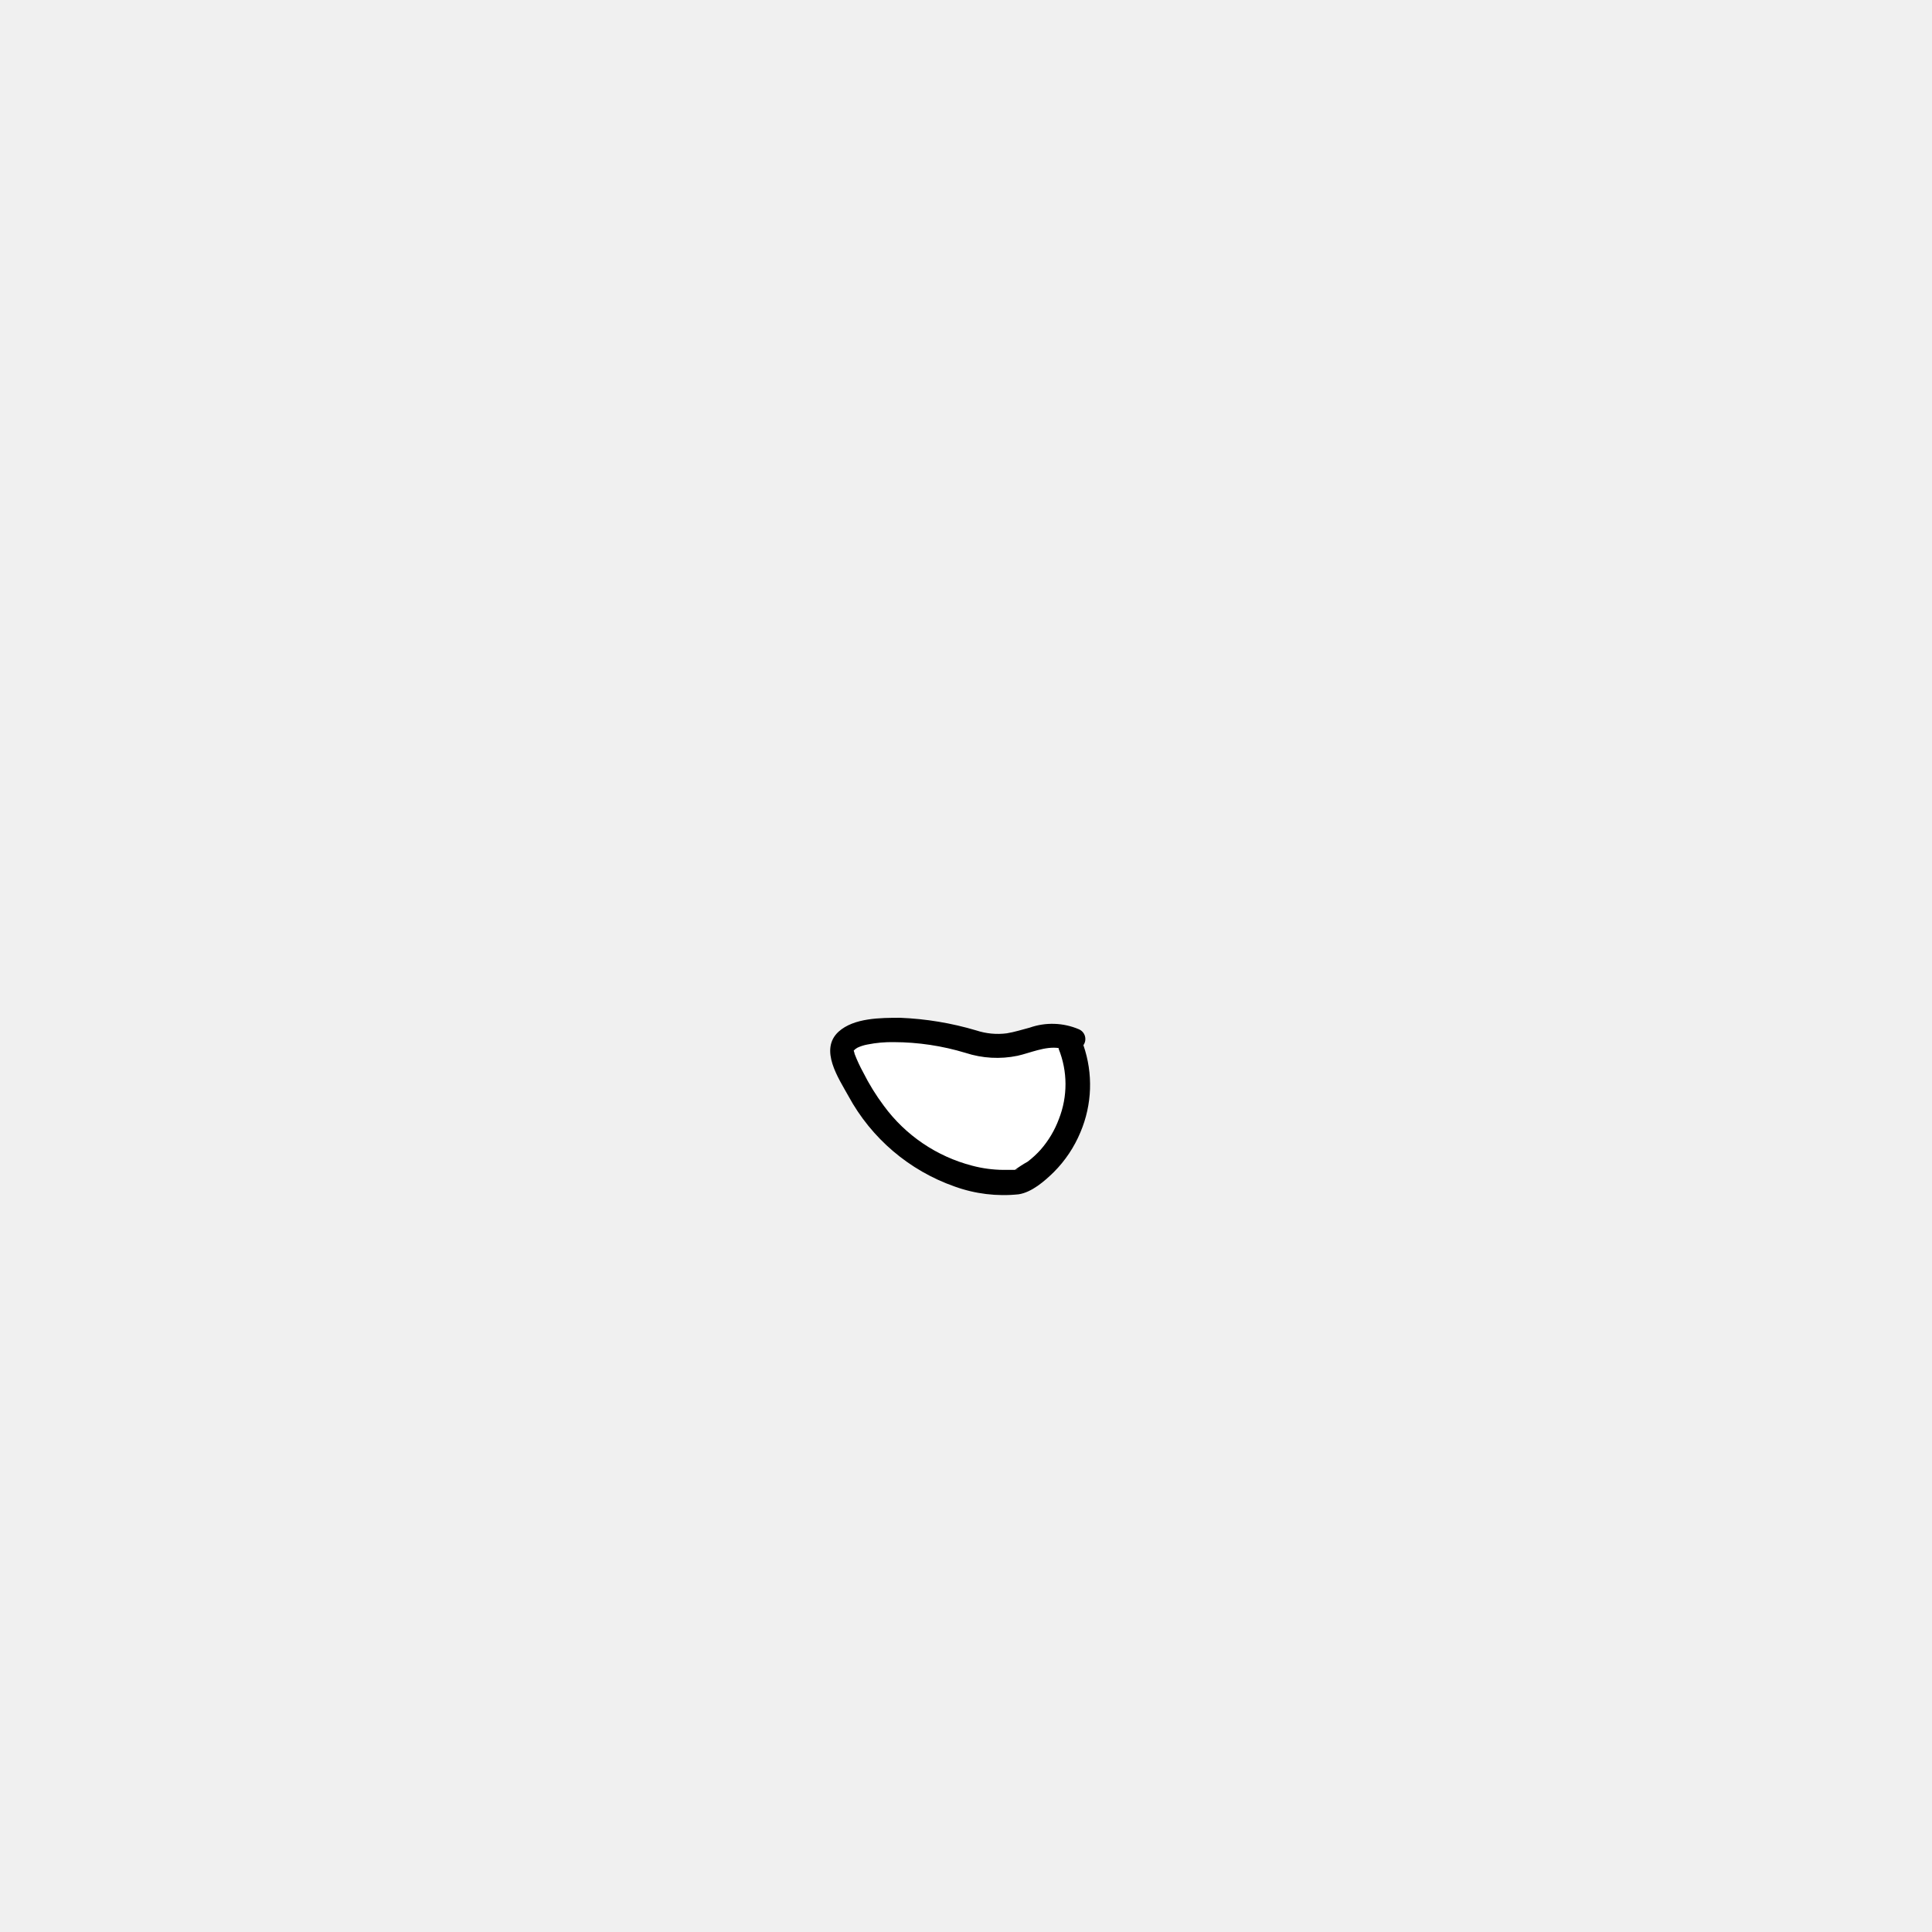
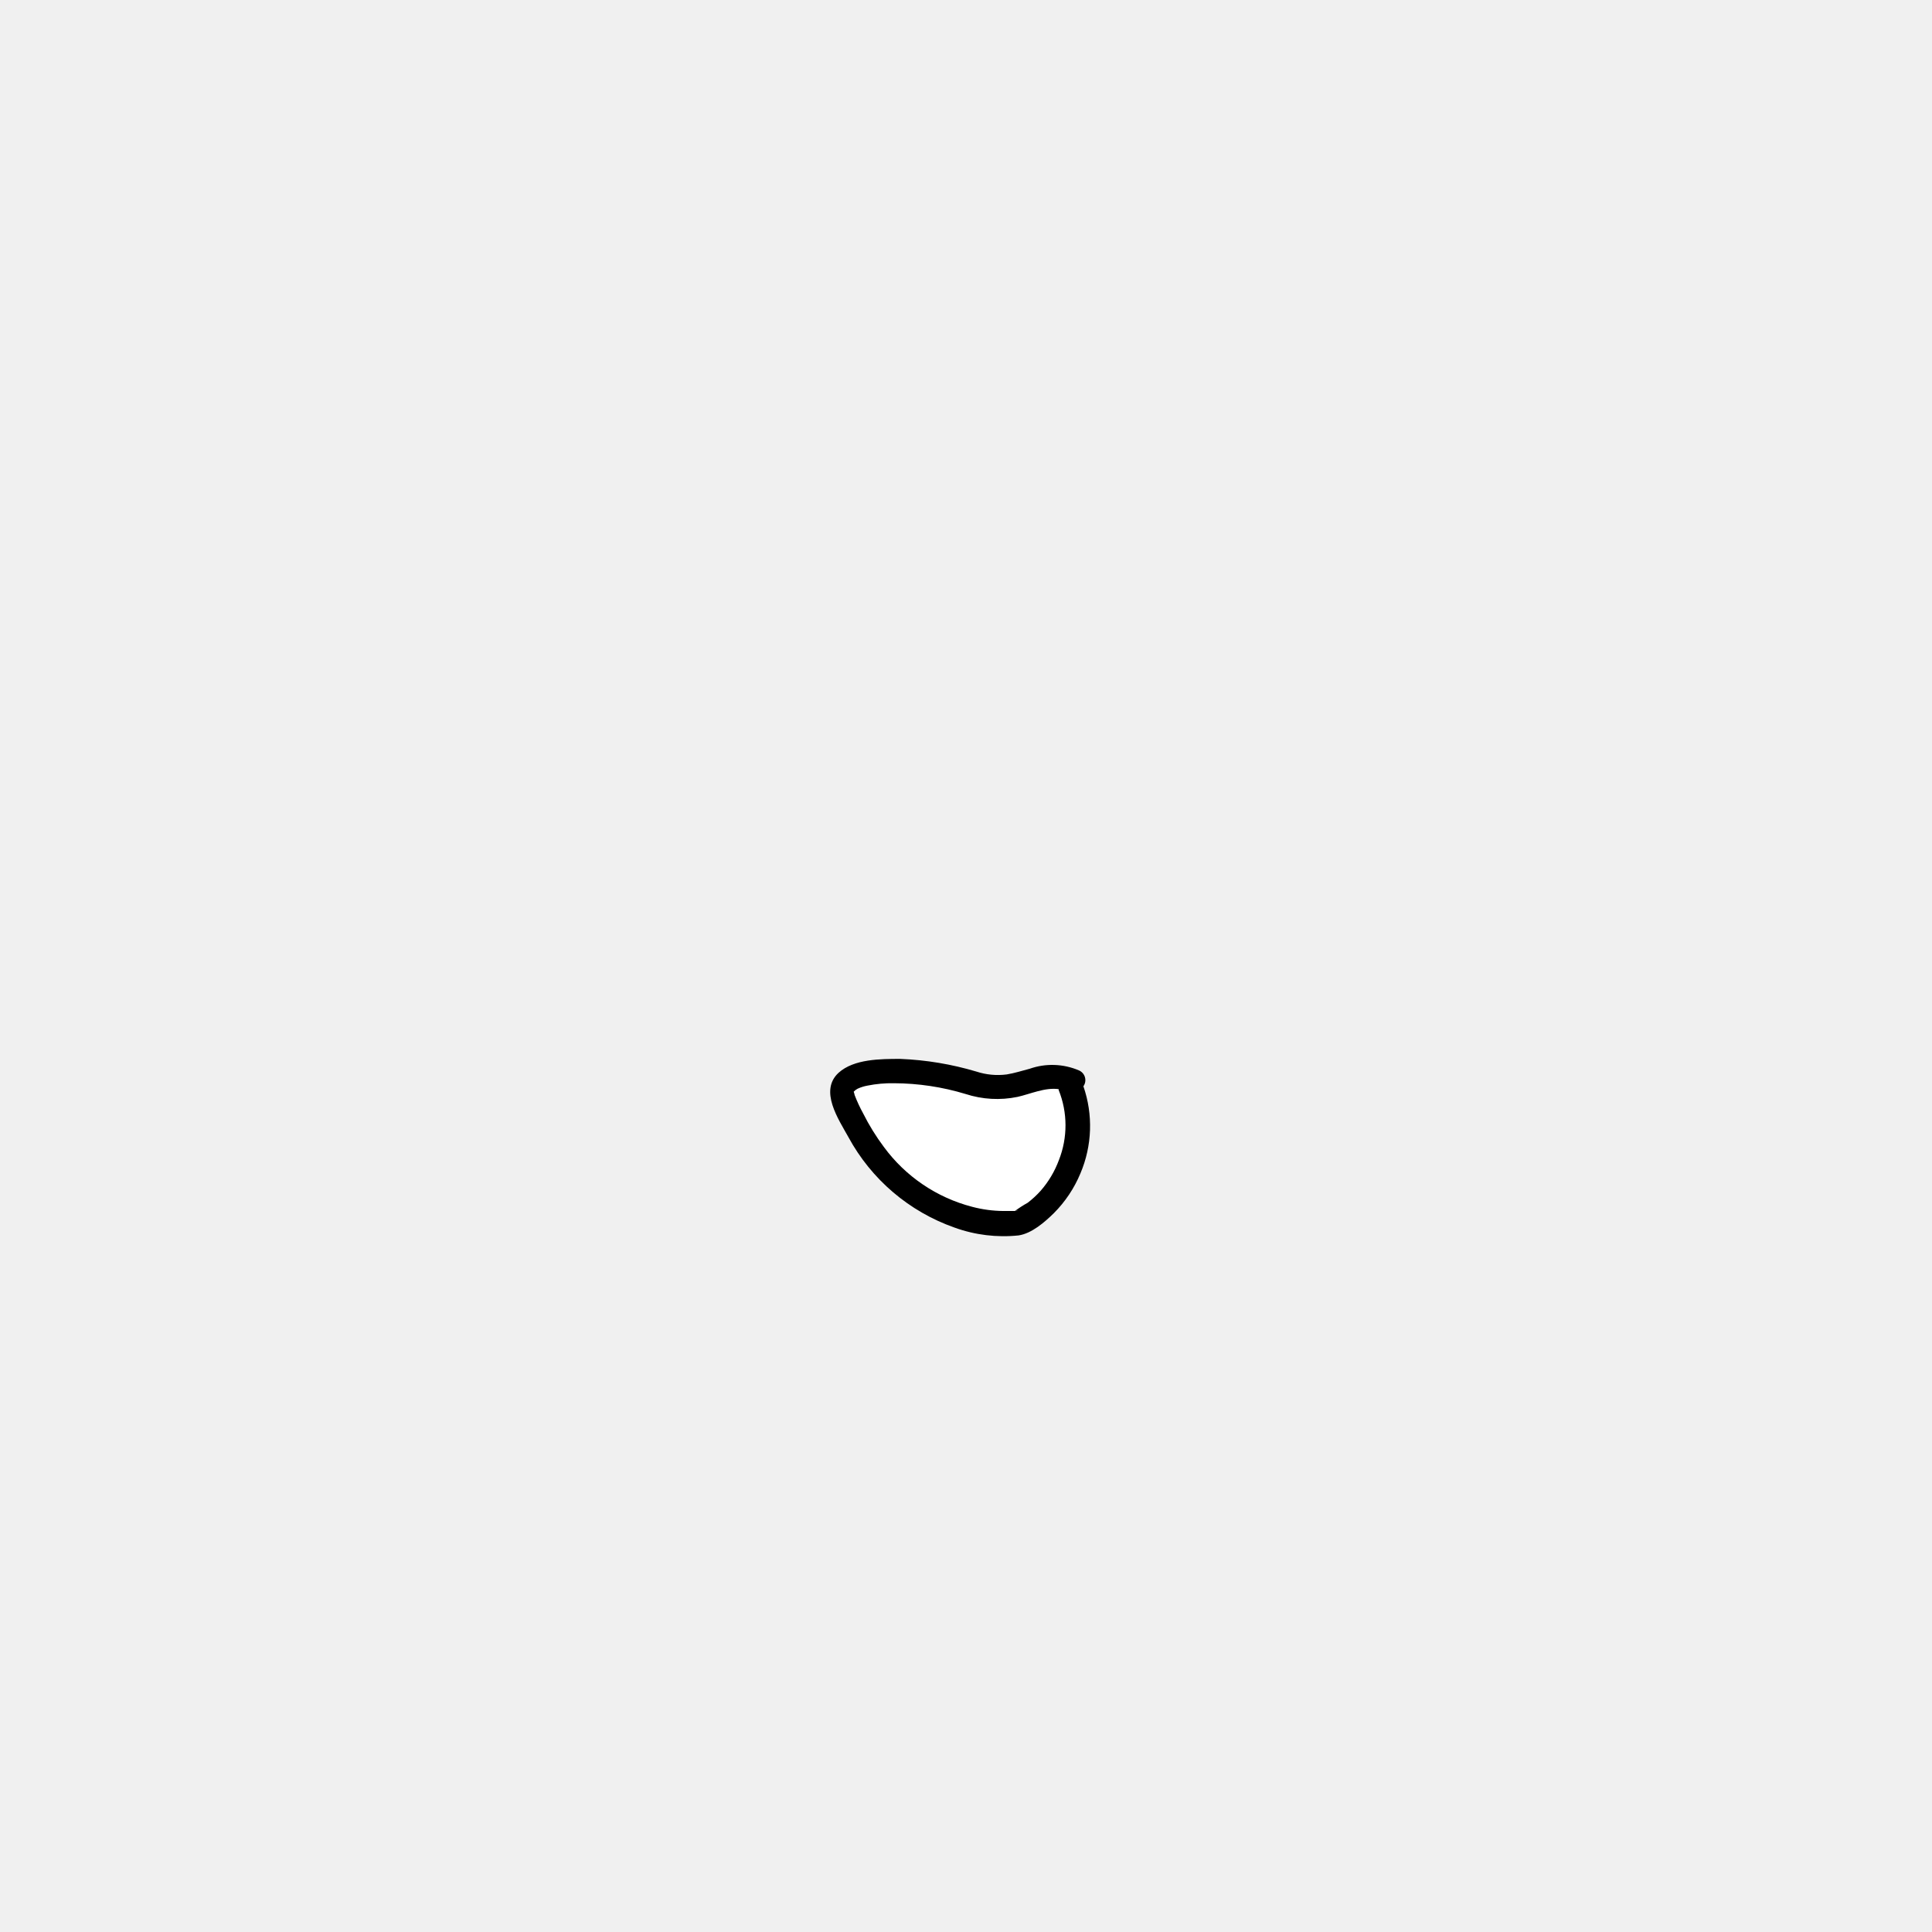
<svg xmlns="http://www.w3.org/2000/svg" viewBox="0 0 235 235">
  <g id="mouth-8">
    <g id="fill">
-       <path d="M130.11,126.86a13.42,13.42,0,0,1-6.23,16.9s-14.24,2.08-21.3-15c-1.73-4.2,8.5-3.75,12.92-2.72,2,.47,4,1.36,6.12,1.28,3-.12,6.2-2.25,8.86-.79" fill="#fff" />
+       <path d="M130.11,131.86a13.42,13.42,0,0,1-6.23,16.9s-14.24,2.08-21.3-15c-1.73-4.2,8.5-3.75,12.92-2.72,2,.47,4,1.36,6.12,1.28,3-.12,6.2-2.25,8.86-.79" fill="#fff" />
    </g>
-     <path id="stroke" d="M131.78,127.13a1.29,1.29,0,0,0-.54-1.93,8.28,8.28,0,0,0-6-.2c-.93.24-1.84.54-2.79.69a8.4,8.4,0,0,1-3.69-.35,37.68,37.68,0,0,0-9.25-1.54c-2.38,0-5.64,0-7.51,1.69-2.38,2.19,0,5.66,1.2,7.83a23.58,23.58,0,0,0,12.91,11,17.5,17.5,0,0,0,7.79.95c1.6-.24,3.17-1.61,4.29-2.71a15,15,0,0,0,3.23-4.84A14.75,14.75,0,0,0,131.78,127.13Zm-27.9.7h0C103.85,127.69,103.89,127.8,103.88,127.83Zm19.83,14.45-.21,0C123.6,142.24,124,142.27,123.71,142.28Zm5.09-6.17a12,12,0,0,1-2.21,3.72A11.34,11.34,0,0,1,125,141.3a14.06,14.06,0,0,0-1.55,1h-.15c-.42,0-.83,0-1.25,0a15.32,15.32,0,0,1-3.8-.51,19.36,19.36,0,0,1-10.74-7.28,26.89,26.89,0,0,1-2.51-4.06,18.54,18.54,0,0,1-1.05-2.26c0-.1-.11-.38-.11-.4a1.73,1.73,0,0,1,.47-.36,4.94,4.94,0,0,1,1.2-.38,15.08,15.08,0,0,1,3.22-.29,30.3,30.3,0,0,1,8.72,1.31,12.34,12.34,0,0,0,6.32.35c1.5-.33,3.35-1.18,5-.94l0,.1A11.53,11.53,0,0,1,128.8,136.11Z" />
+     <path id="stroke" d="M131.78,132.13a1.29,1.29,0,0,0-.54-1.93,8.28,8.28,0,0,0-6-.2c-.93.24-1.84.54-2.79.69a8.4,8.4,0,0,1-3.69-.35,37.68,37.68,0,0,0-9.25-1.54c-2.38,0-5.64,0-7.51,1.69-2.38,2.19,0,5.66,1.2,7.83a23.58,23.58,0,0,0,12.91,11,17.5,17.5,0,0,0,7.79.95c1.6-.24,3.17-1.61,4.29-2.71a15,15,0,0,0,3.23-4.84A14.75,14.75,0,0,0,131.78,132.13Zm-27.9.7h0C103.85,132.69,103.89,132.8,103.88,132.83Zm19.83,14.45-.21,0C123.6,147.24,124,147.27,123.71,147.28Zm5.09-6.17a12,12,0,0,1-2.21,3.72A11.34,11.34,0,0,1,125,146.3a14.06,14.06,0,0,0-1.55,1h-.15c-.42,0-.83,0-1.25,0a15.32,15.32,0,0,1-3.8-.51,19.36,19.36,0,0,1-10.74-7.28,26.89,26.89,0,0,1-2.51-4.06,18.54,18.54,0,0,1-1.05-2.26c0-.1-.11-.38-.11-.4a1.73,1.73,0,0,1,.47-.36,4.94,4.94,0,0,1,1.2-.38,15.08,15.08,0,0,1,3.22-.29,30.3,30.3,0,0,1,8.72,1.31,12.34,12.34,0,0,0,6.32.35c1.5-.33,3.35-1.18,5-.94l0,.1A11.53,11.53,0,0,1,128.8,141.11Z" />
  </g>
</svg>
